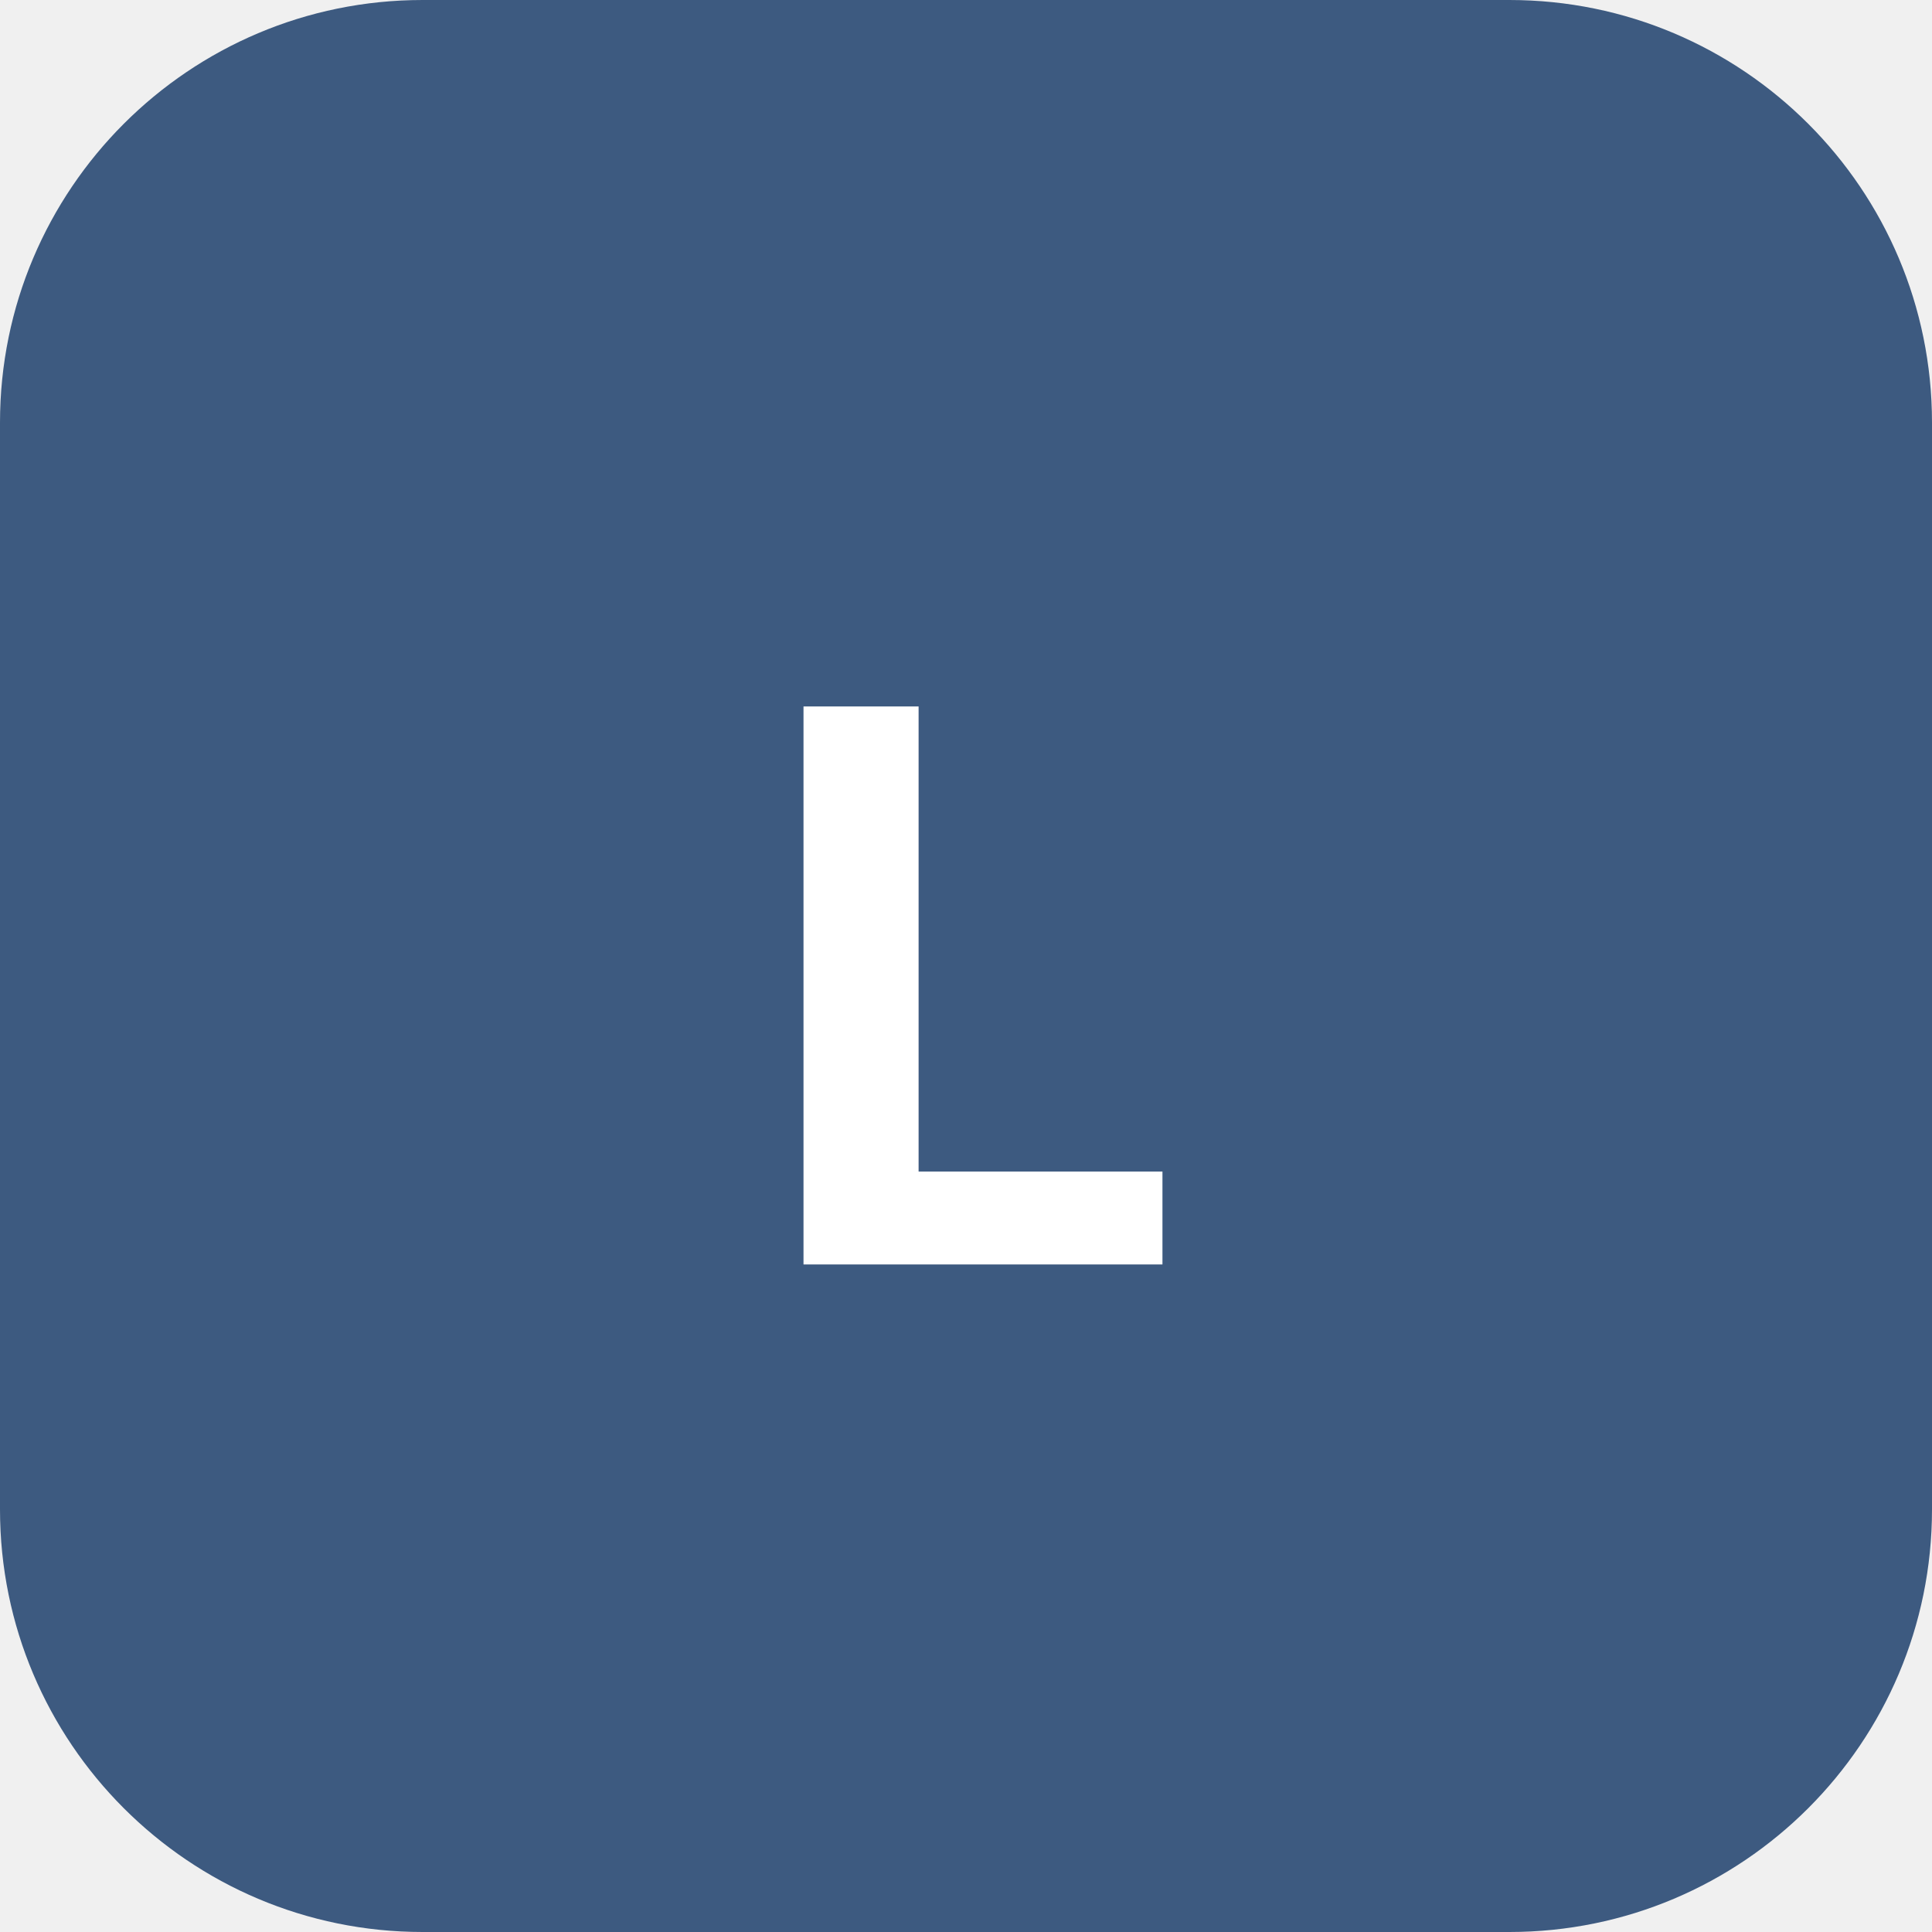
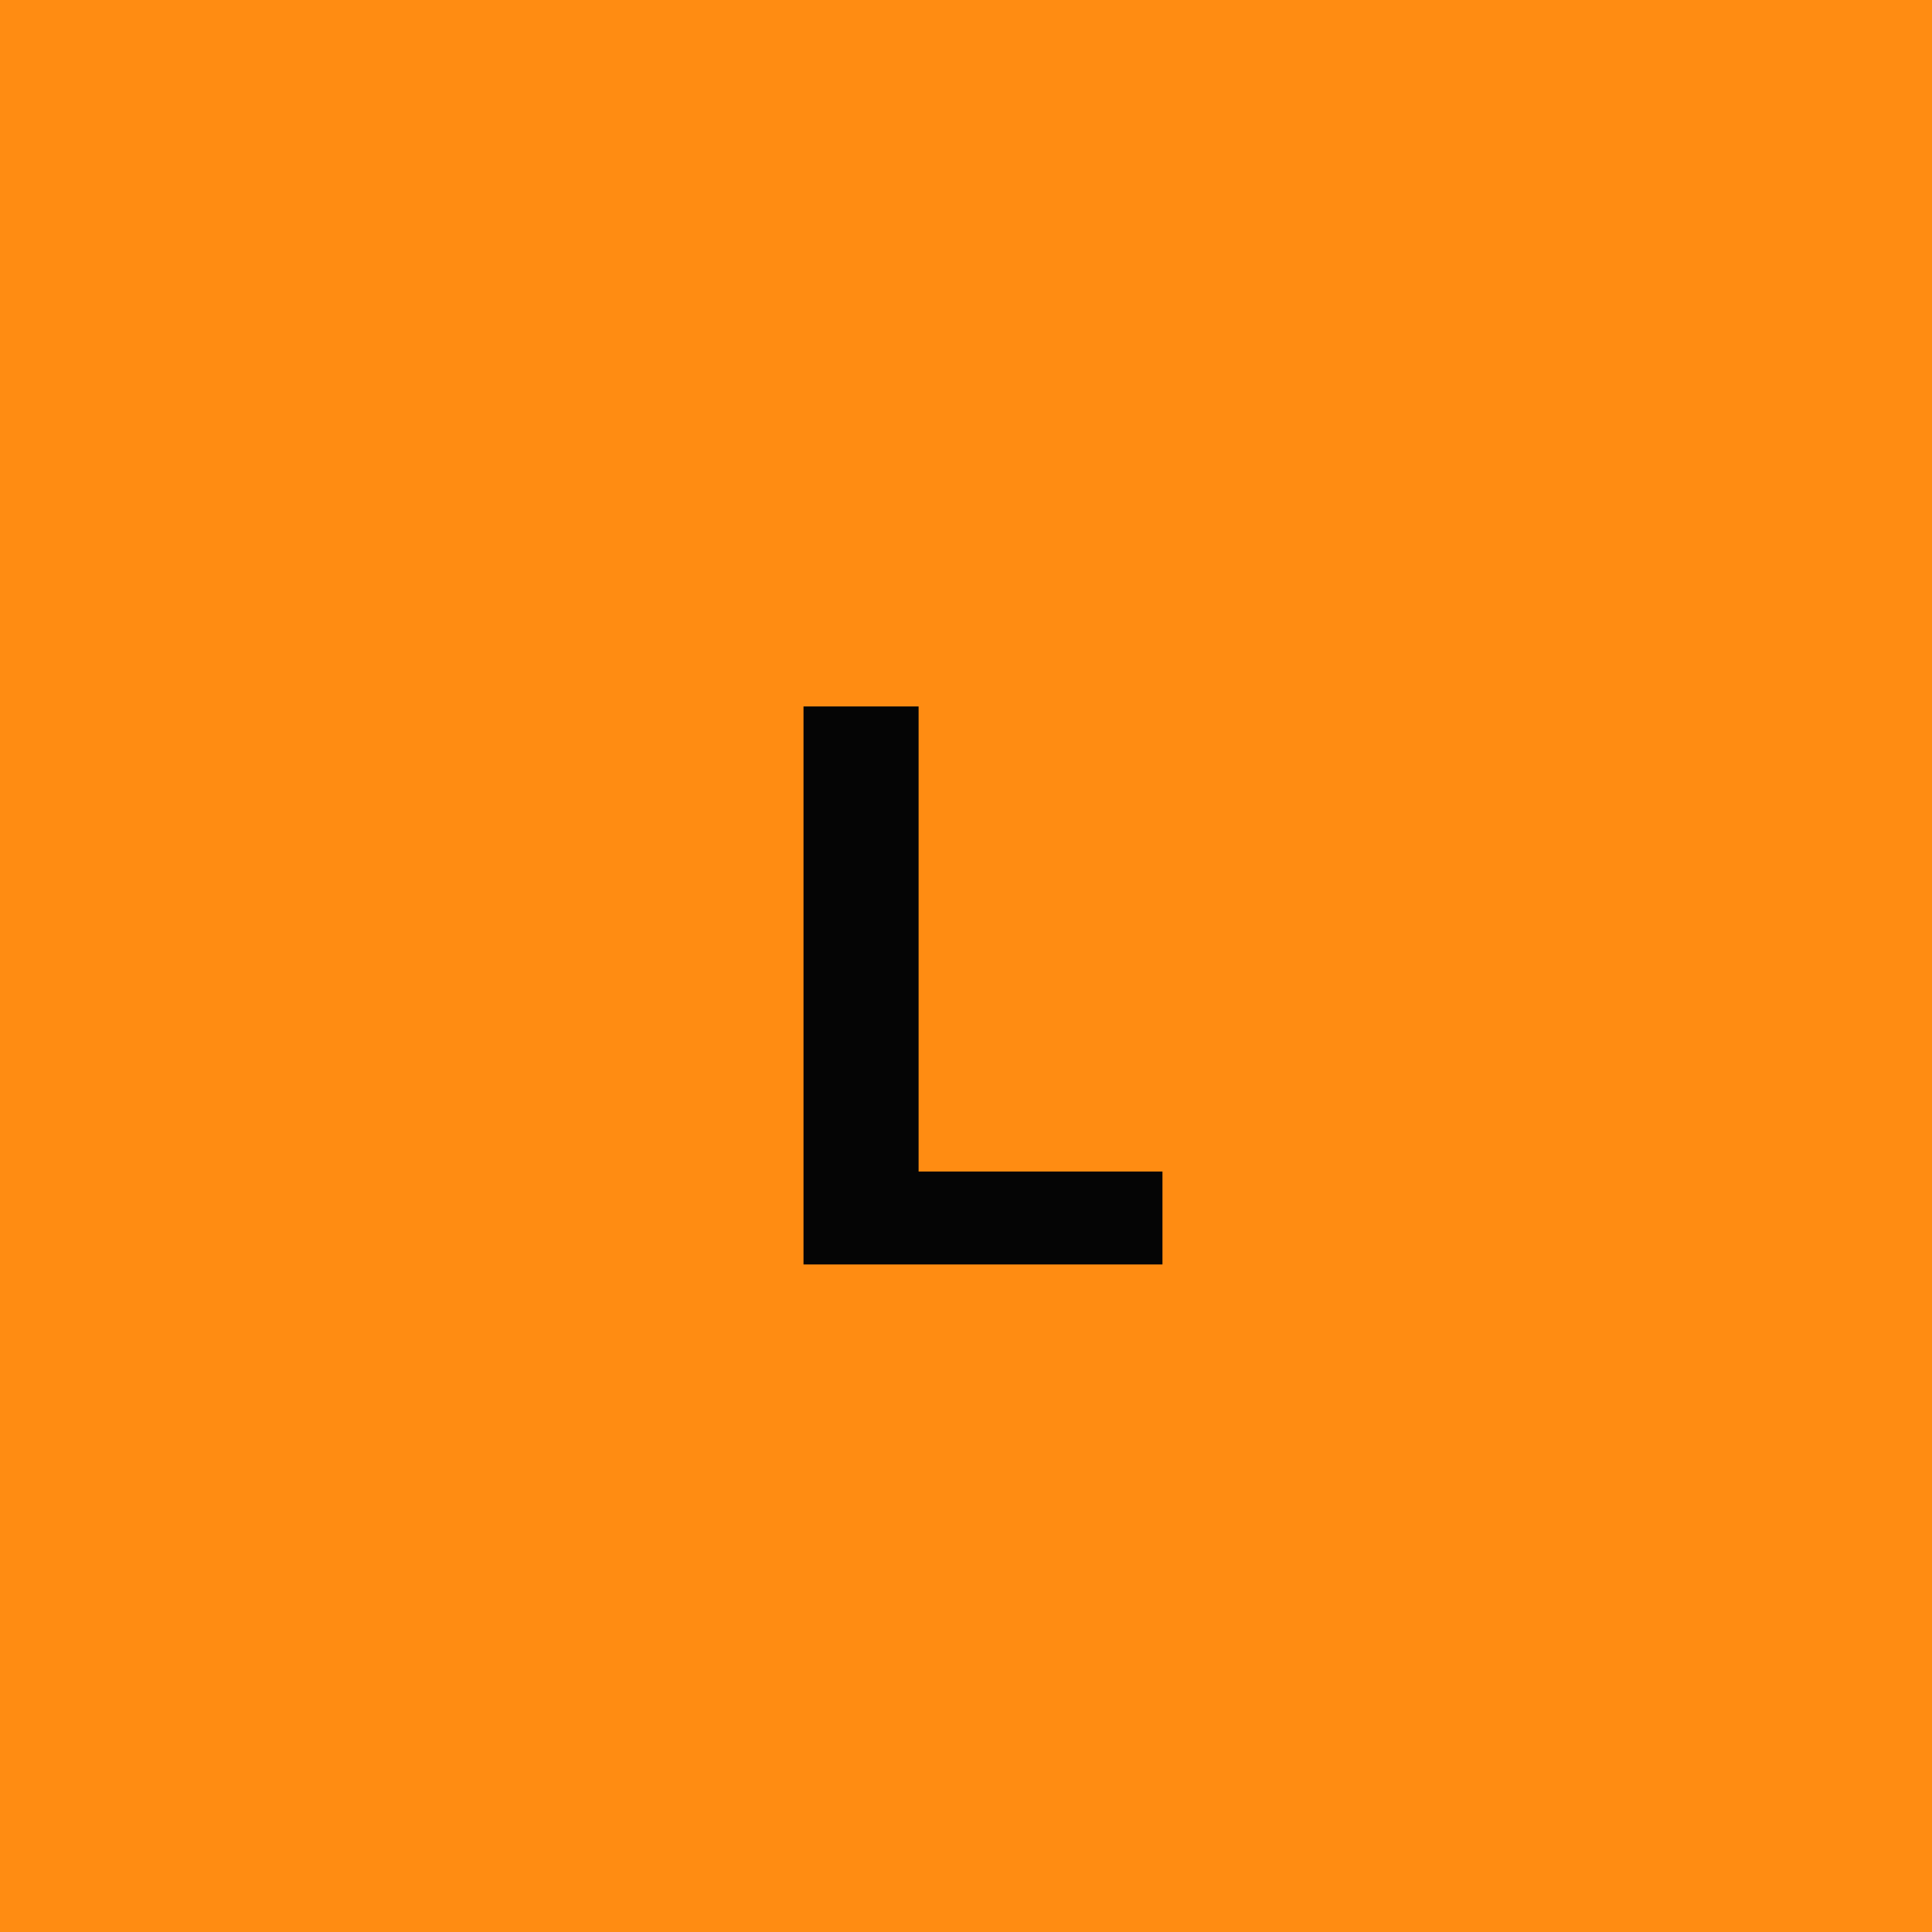
<svg xmlns="http://www.w3.org/2000/svg" viewBox="0 0 64 64" width="64" height="64" role="img" aria-label="A logo placeholder">
-   <rect width="64" height="64" rx="14" fill="#3d5a80" />
-   <text x="32" y="33" text-anchor="middle" dominant-baseline="central" font-family="system-ui, -apple-system, Segoe UI, Roboto, sans-serif" font-size="26" font-weight="600" fill="#ffffff">L</text>
+   <rect width="64" height="64" fill="#ff8c12" />
+   <text x="32" y="33" text-anchor="middle" dominant-baseline="central" font-family="system-ui, -apple-system, Segoe UI, Roboto, sans-serif" font-size="26" font-weight="600" fill="#050505">L</text>
</svg>
